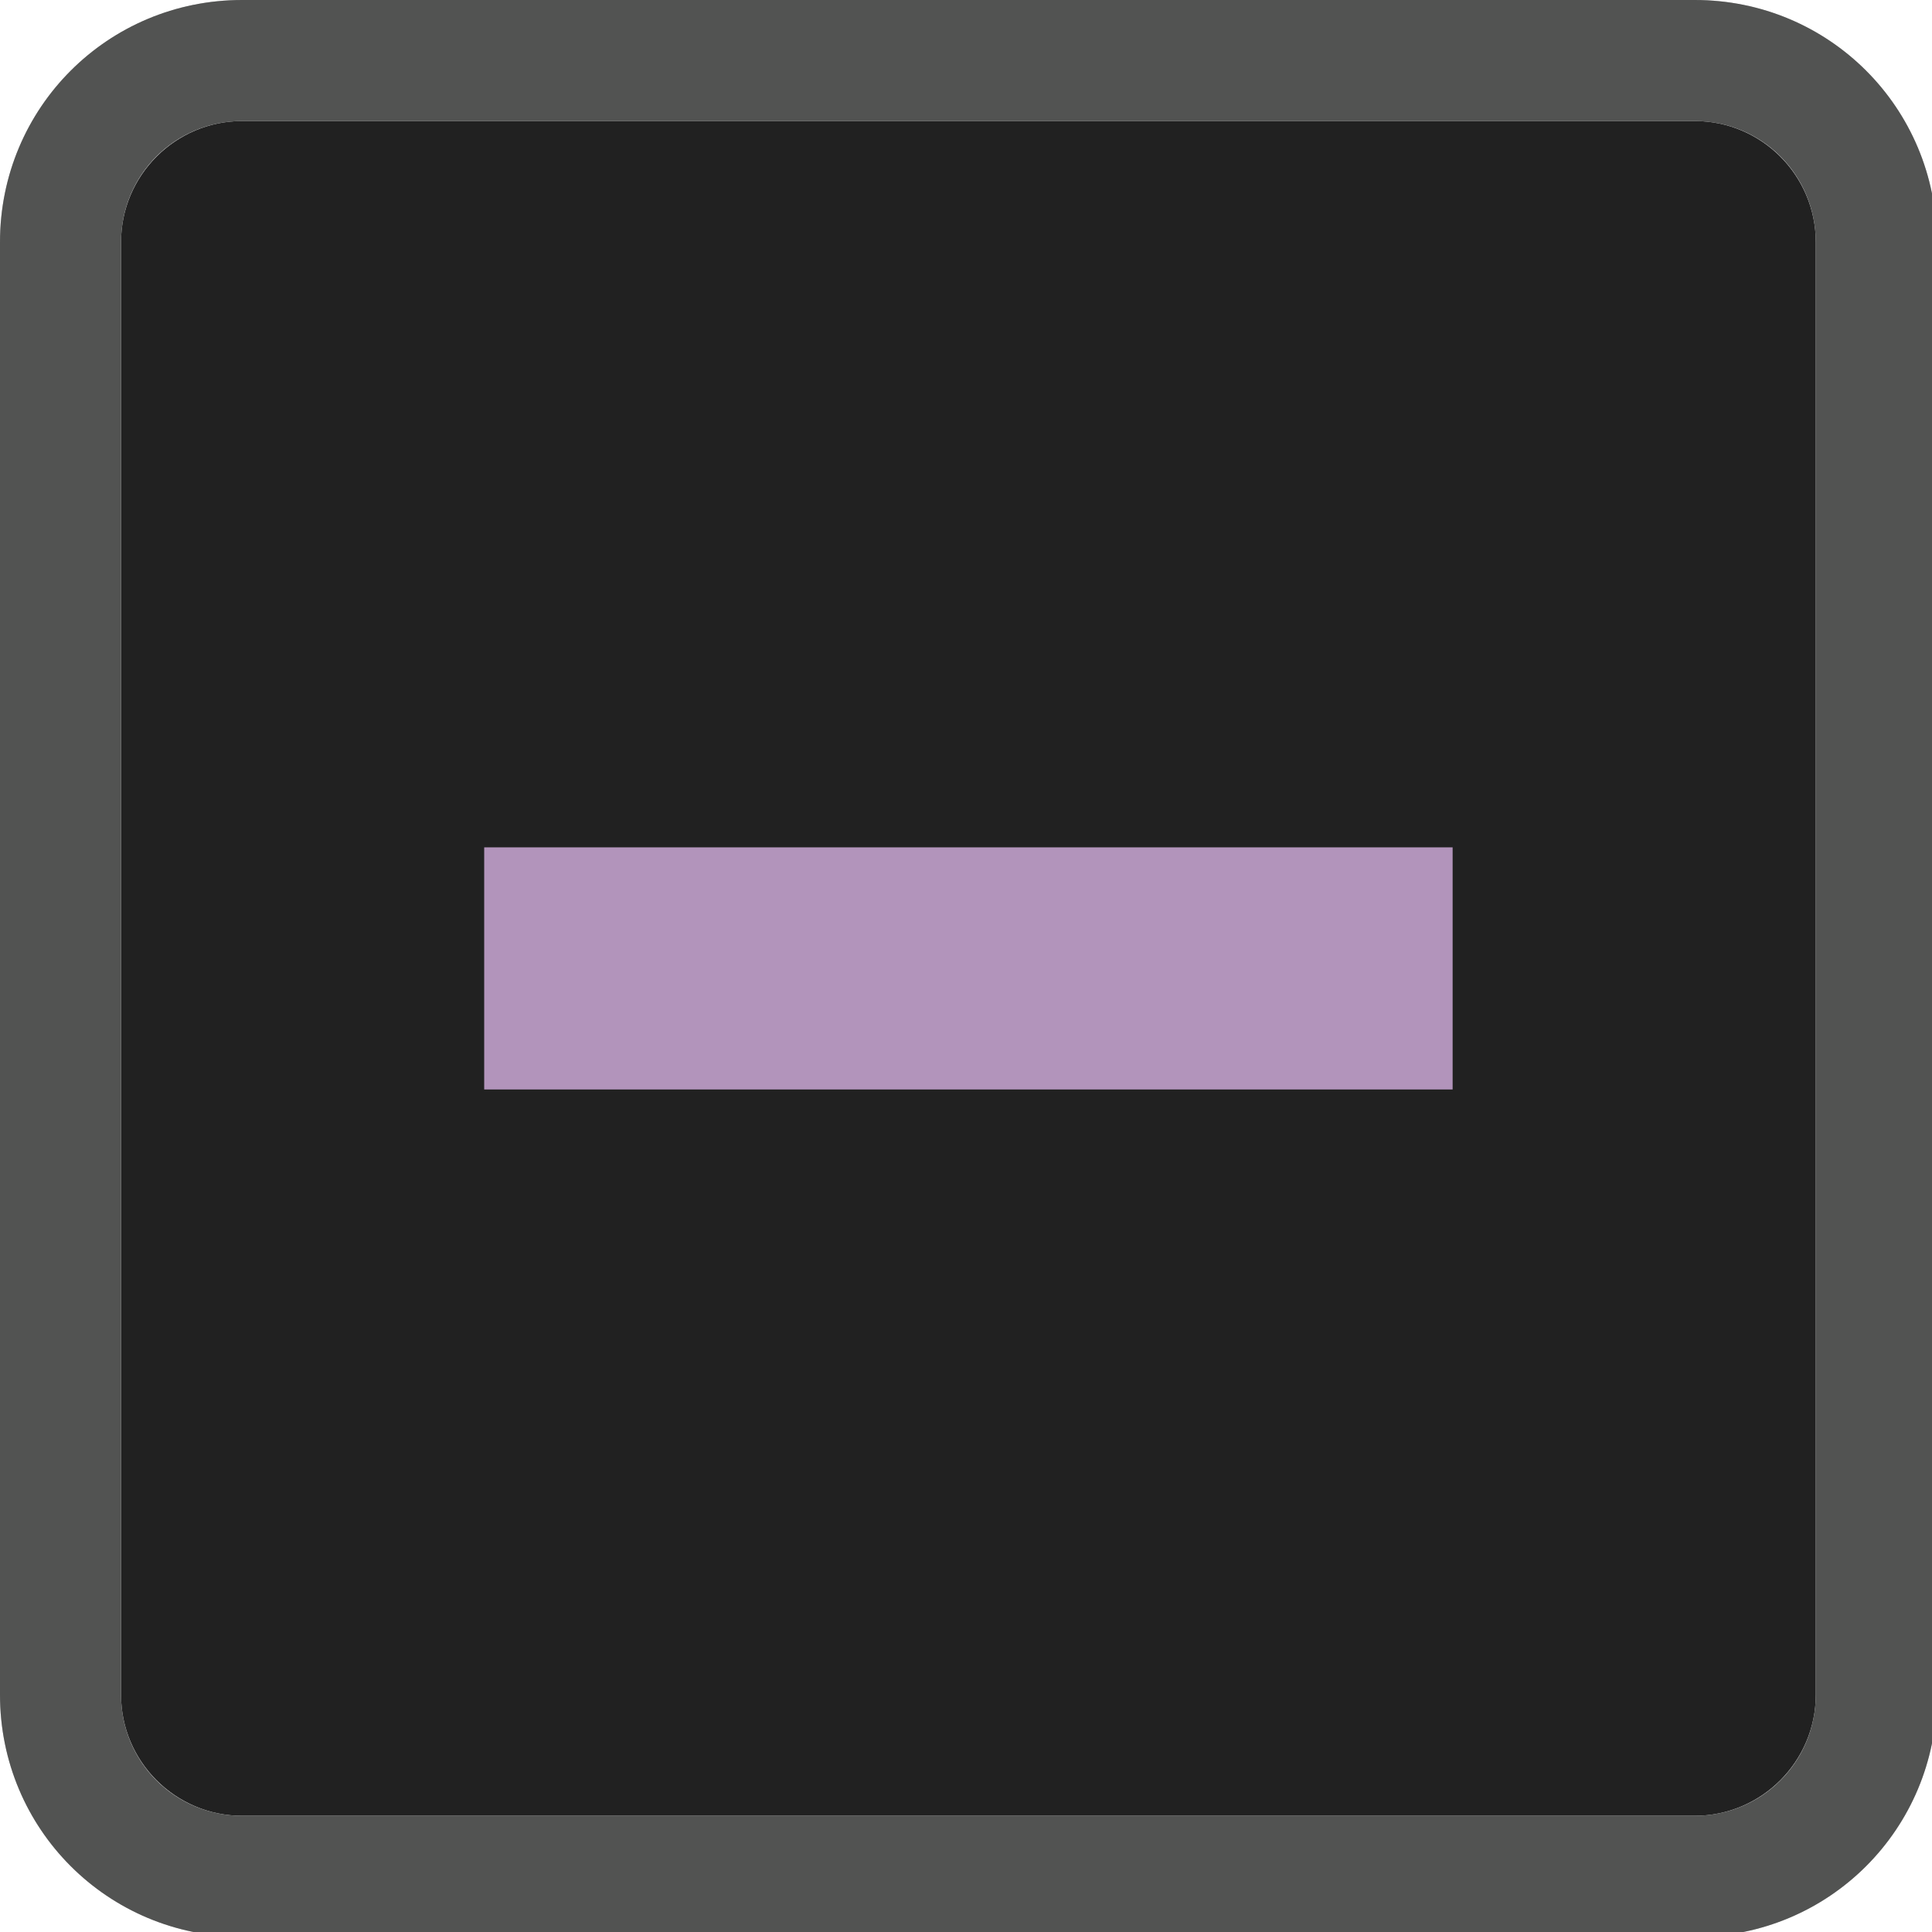
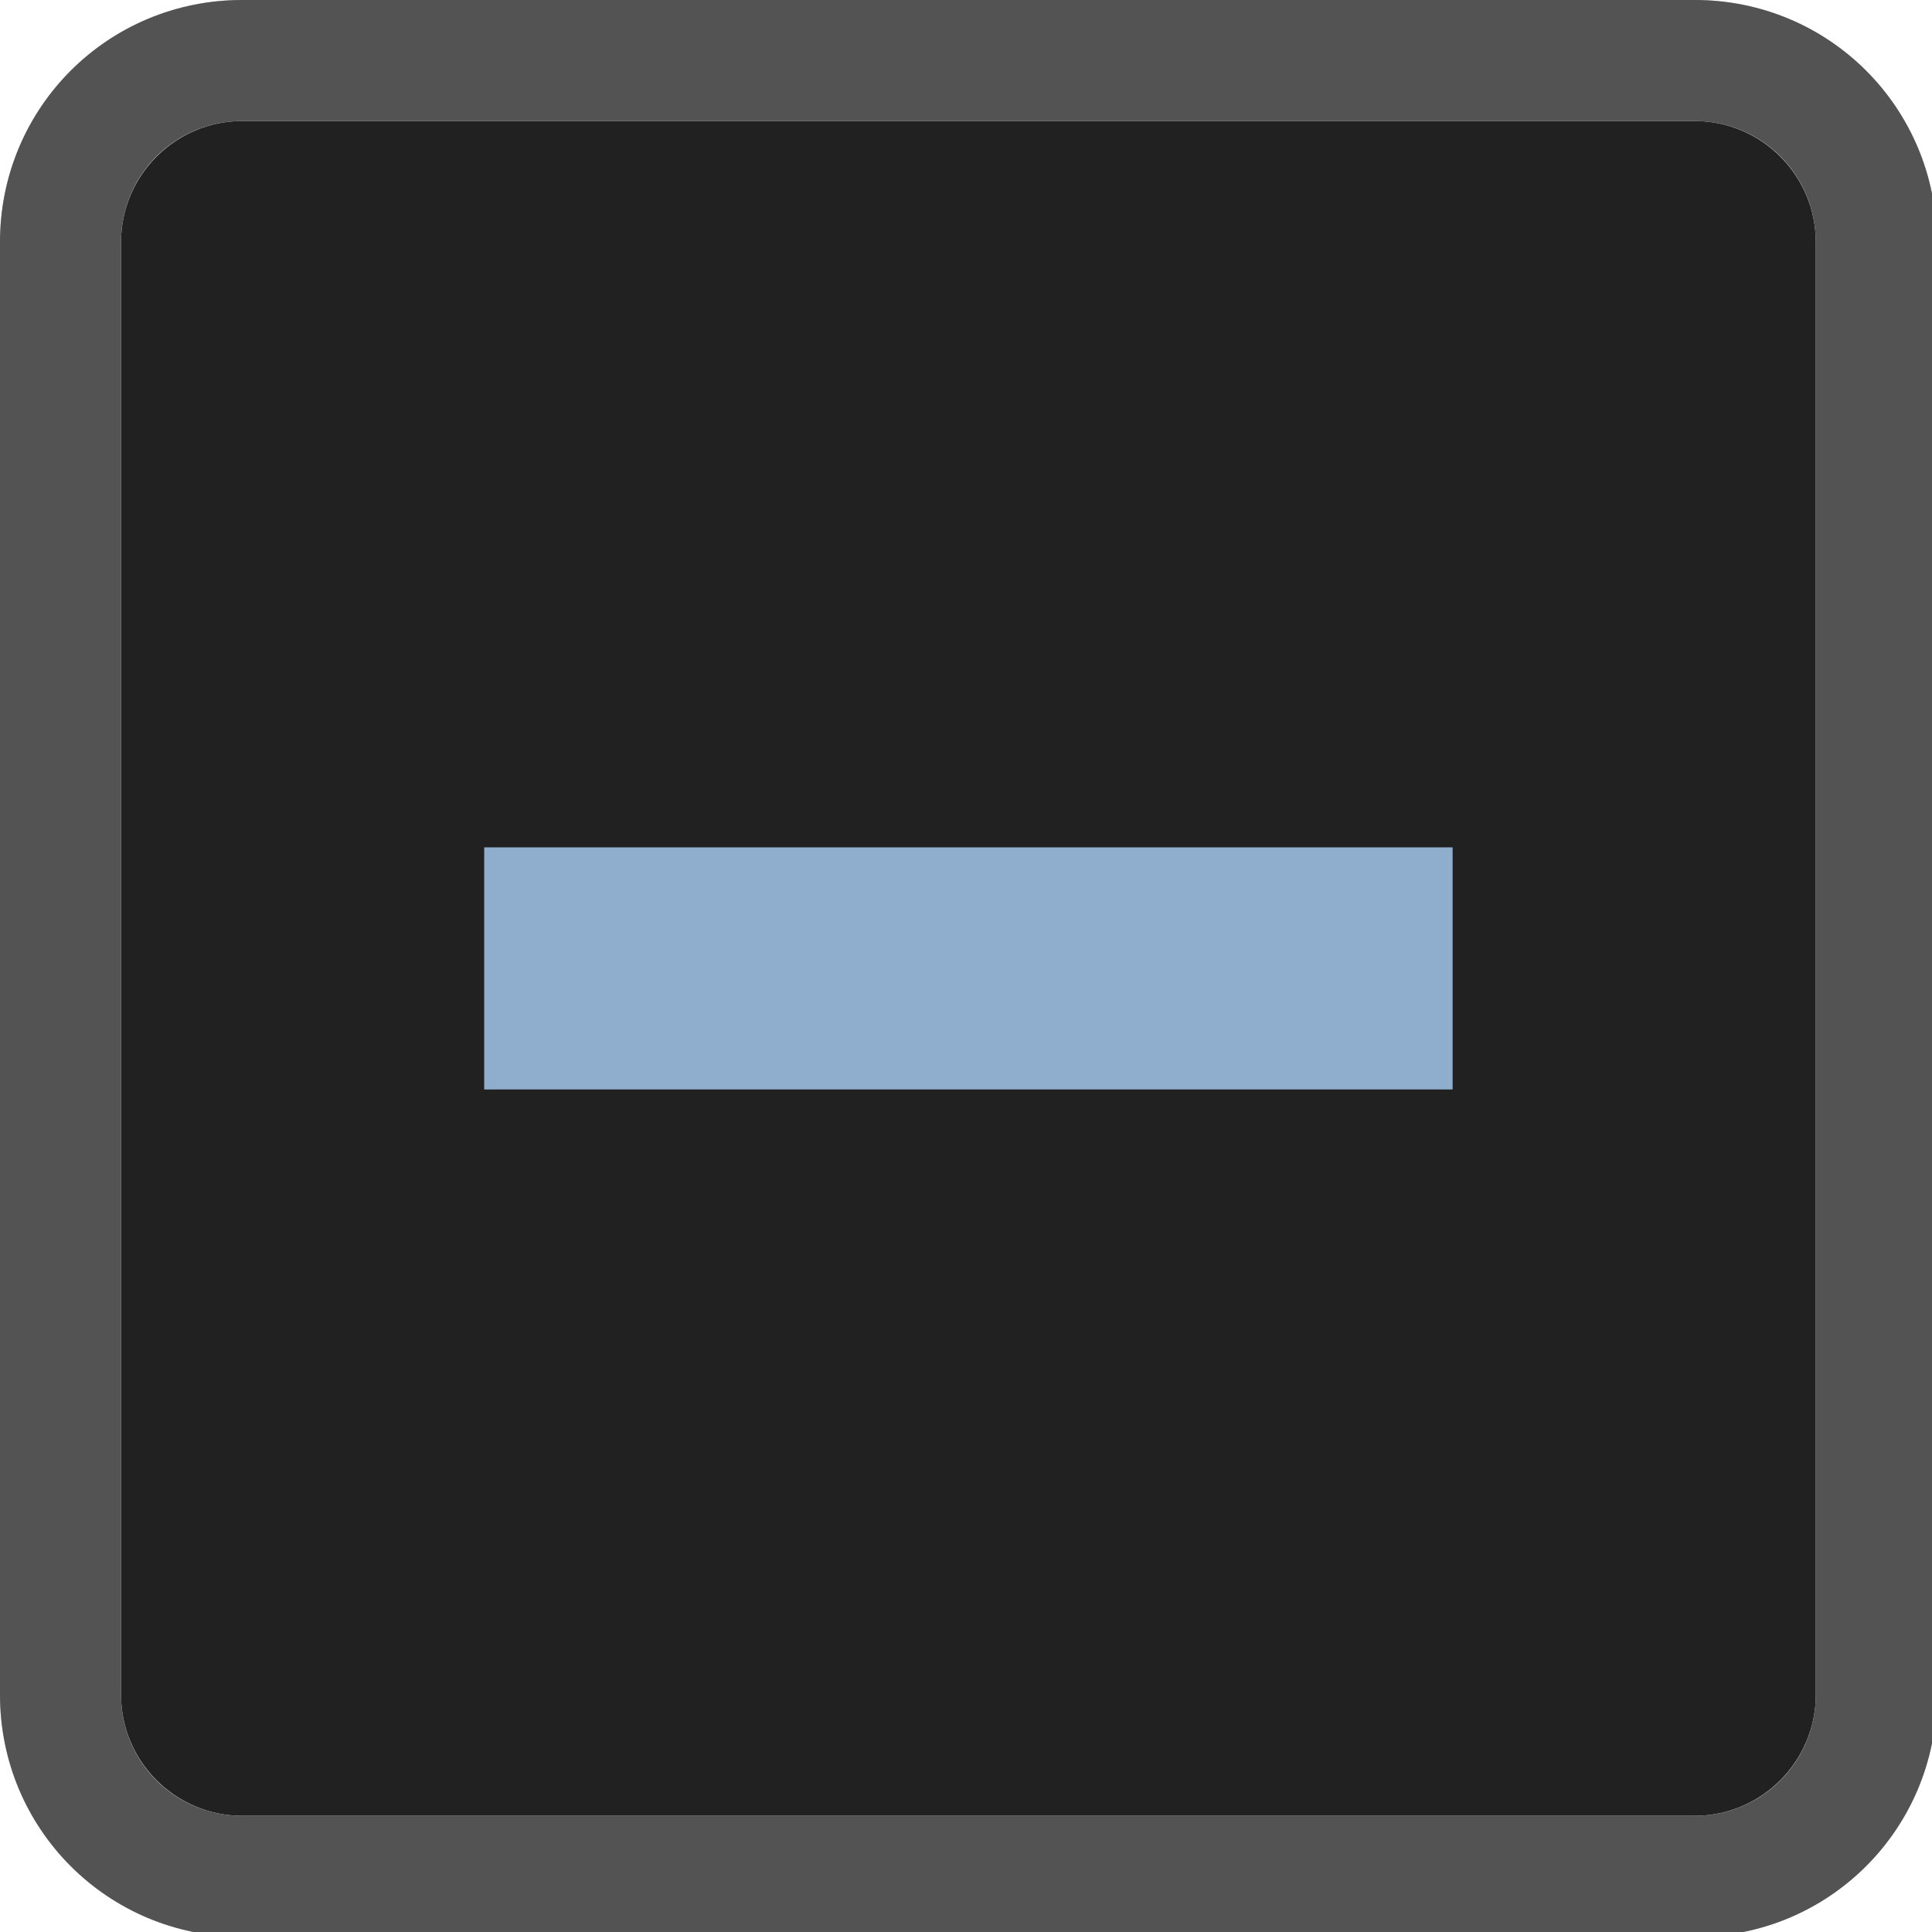
<svg xmlns="http://www.w3.org/2000/svg" width="133pt" height="133pt" viewBox="0 0 133 133" version="1.1">
  <g id="surface1">
    <path style=" stroke:none;fill-rule:nonzero;fill:#212121;fill-opacity:1;" d="M 16.668 8.332 L 116.668 8.332 C 121.258 8.332 125 12.078 125 16.668 L 125 116.668 C 125 121.258 121.258 125 116.668 125 L 16.668 125 C 12.078 125 8.332 121.258 8.332 116.668 L 8.332 16.668 C 8.332 12.078 12.078 8.332 16.668 8.332 Z M 16.668 8.332 " />
    <path style=" stroke:none;fill-rule:nonzero;fill:#212121;fill-opacity:1;" d="M 16.668 0 C 7.422 0 0 7.422 0 16.668 L 0 116.668 C 0 125.91 7.422 133.332 16.668 133.332 L 116.668 133.332 C 125.91 133.332 133.332 125.91 133.332 116.668 L 133.332 16.668 C 133.332 7.422 125.91 0 116.668 0 Z M 16.668 8.332 L 116.668 8.332 C 121.289 8.332 125 12.043 125 16.668 L 125 116.668 C 125 121.289 121.289 125 116.668 125 L 16.668 125 C 12.043 125 8.332 121.289 8.332 116.668 L 8.332 16.668 C 8.332 12.043 12.043 8.332 16.668 8.332 Z M 16.668 8.332 " />
    <path style=" stroke:none;fill-rule:nonzero;fill:#c5c8c6;fill-opacity:0.30;" d="M 16.668 0 C 7.422 0 0 7.422 0 16.668 L 0 116.668 C 0 125.91 7.422 133.332 16.668 133.332 L 116.668 133.332 C 125.91 133.332 133.332 125.91 133.332 116.668 L 133.332 16.668 C 133.332 7.422 125.91 0 116.668 0 Z M 16.668 8.332 L 116.668 8.332 C 121.289 8.332 125 12.043 125 16.668 L 125 116.668 C 125 121.289 121.289 125 116.668 125 L 16.668 125 C 12.043 125 8.332 121.289 8.332 116.668 L 8.332 16.668 C 8.332 12.043 12.043 8.332 16.668 8.332 Z M 16.668 8.332 " />
-     <path style=" stroke:none;fill-rule:nonzero;fill:#b294bb;fill-opacity:1;" d="M 33.332 58.332 L 100 58.332 L 100 75 L 33.332 75 Z M 33.332 58.332 " />
+     <path style=" stroke:none;fill-rule:nonzero;fill:#8fadcc;fill-opacity:1;" d="M 33.332 58.332 L 100 58.332 L 100 75 L 33.332 75 Z M 33.332 58.332 " />
  </g>
</svg>
